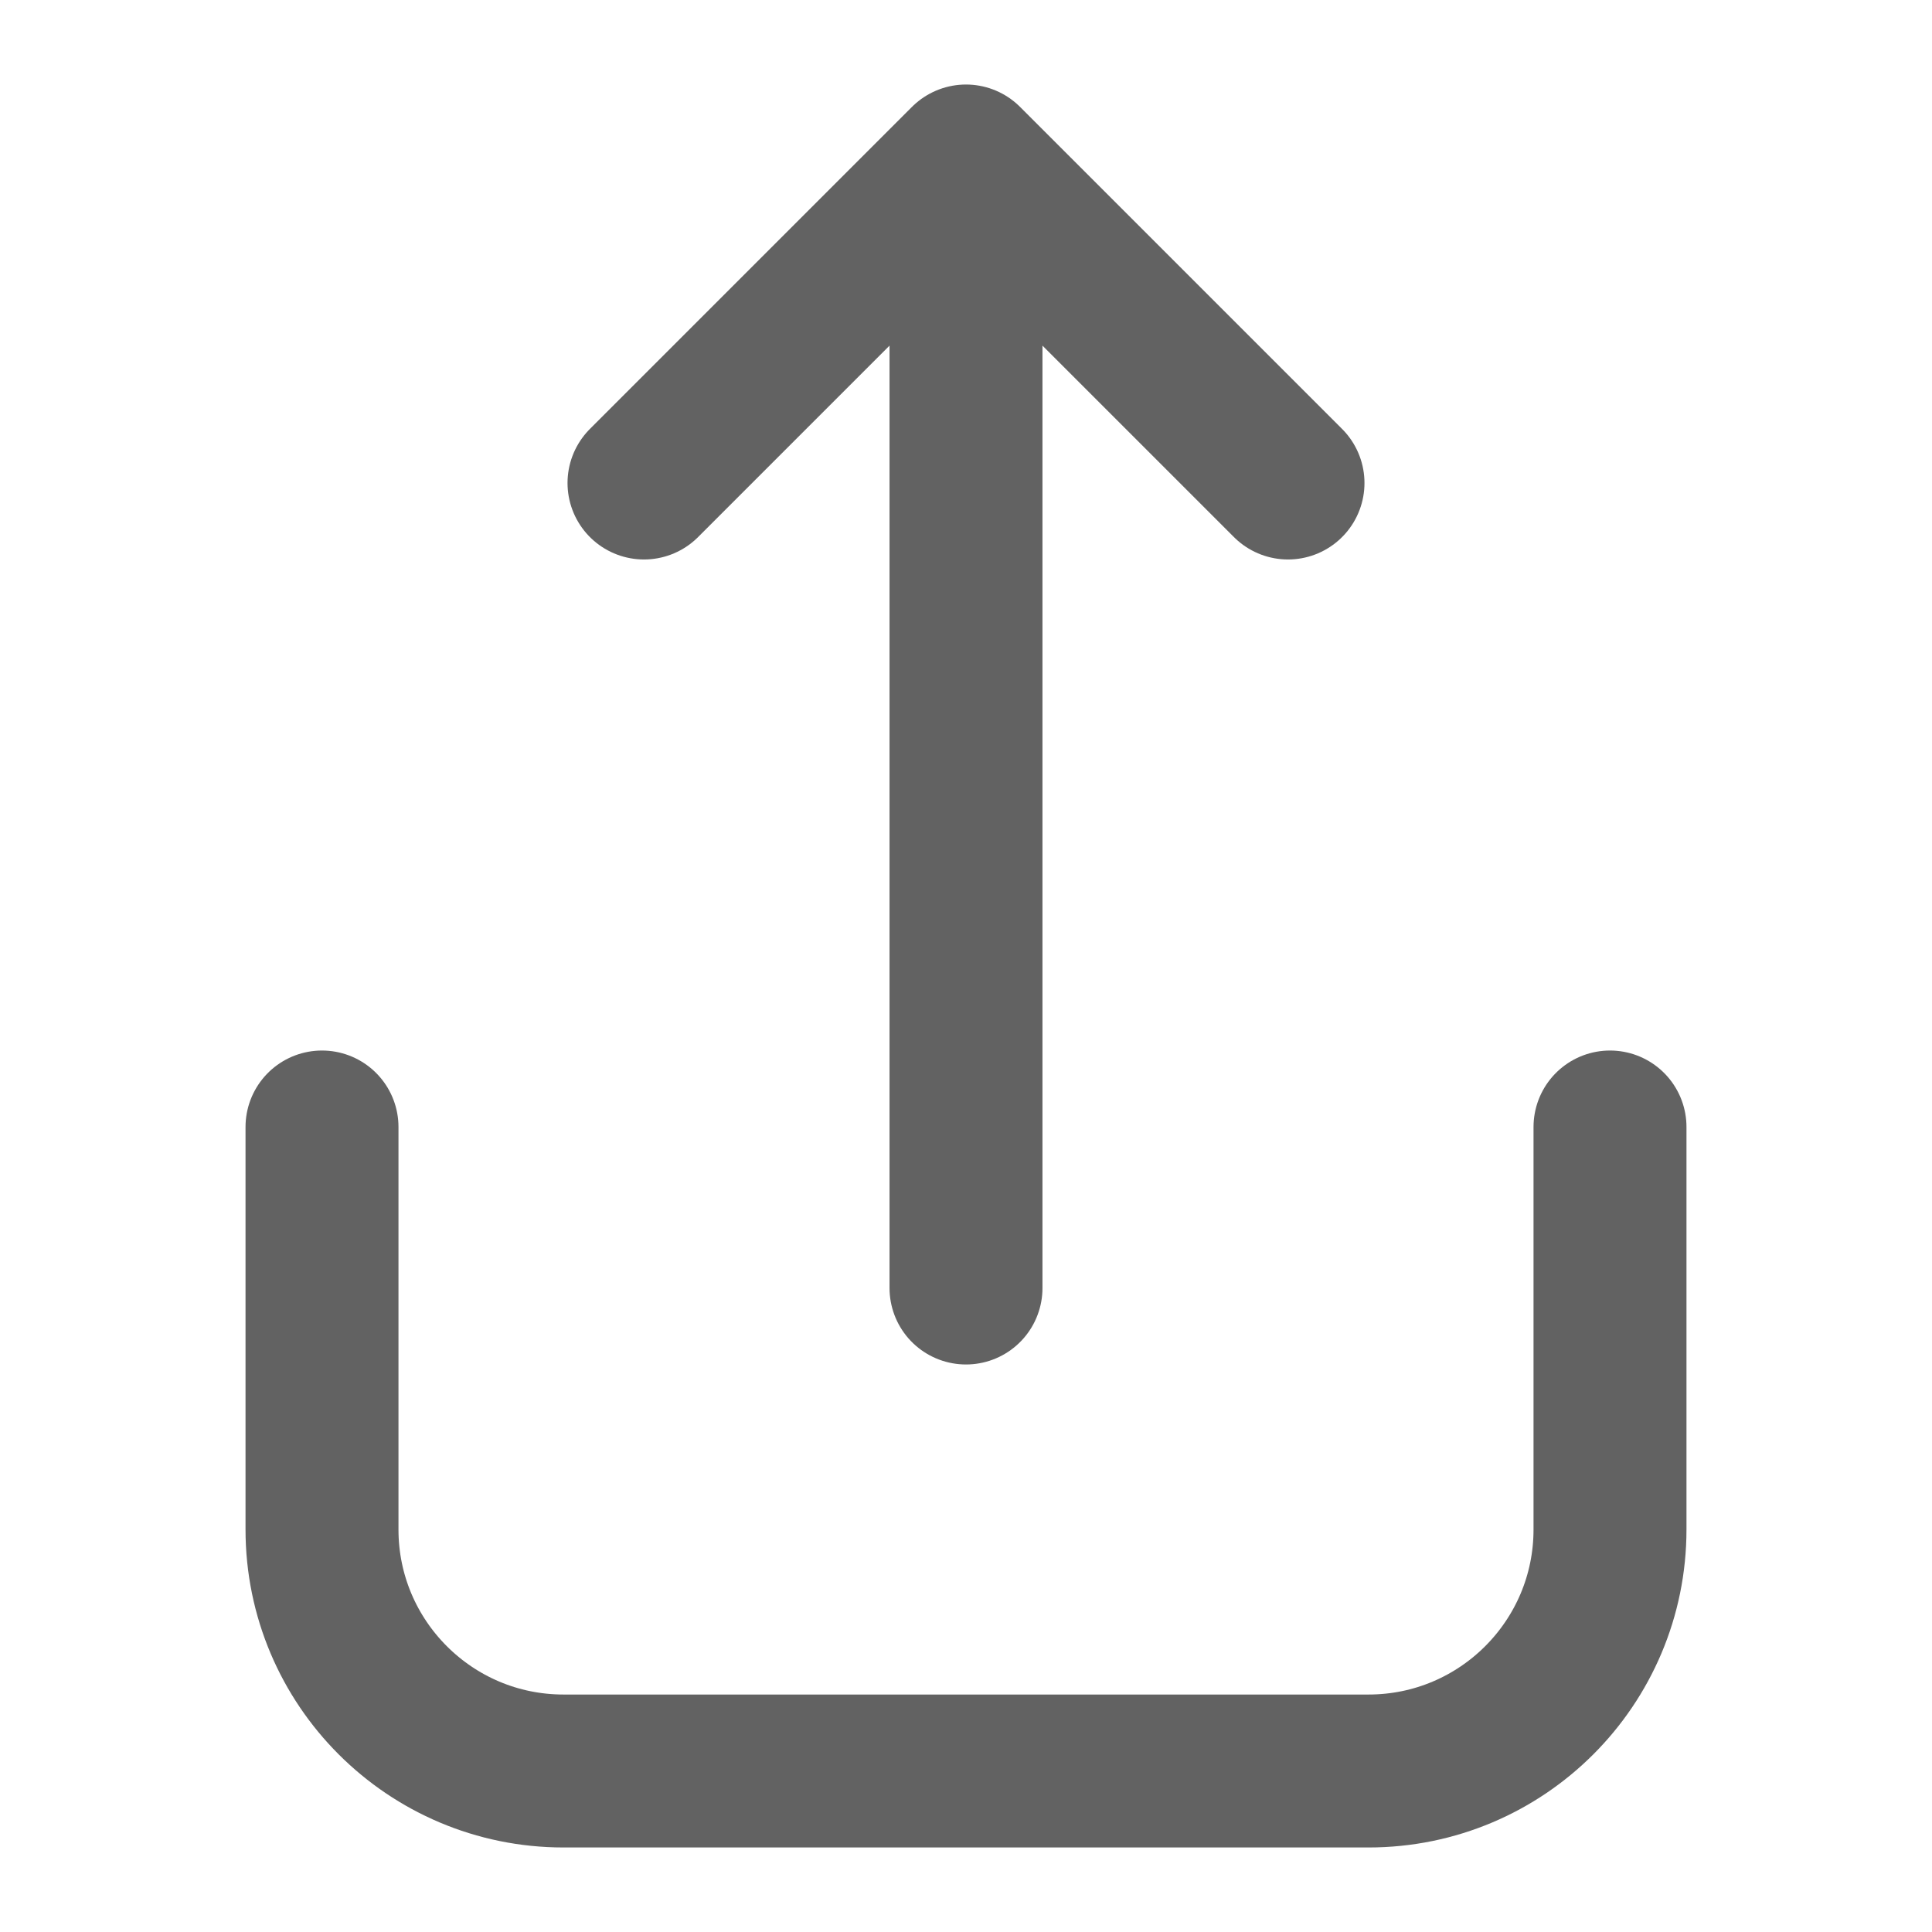
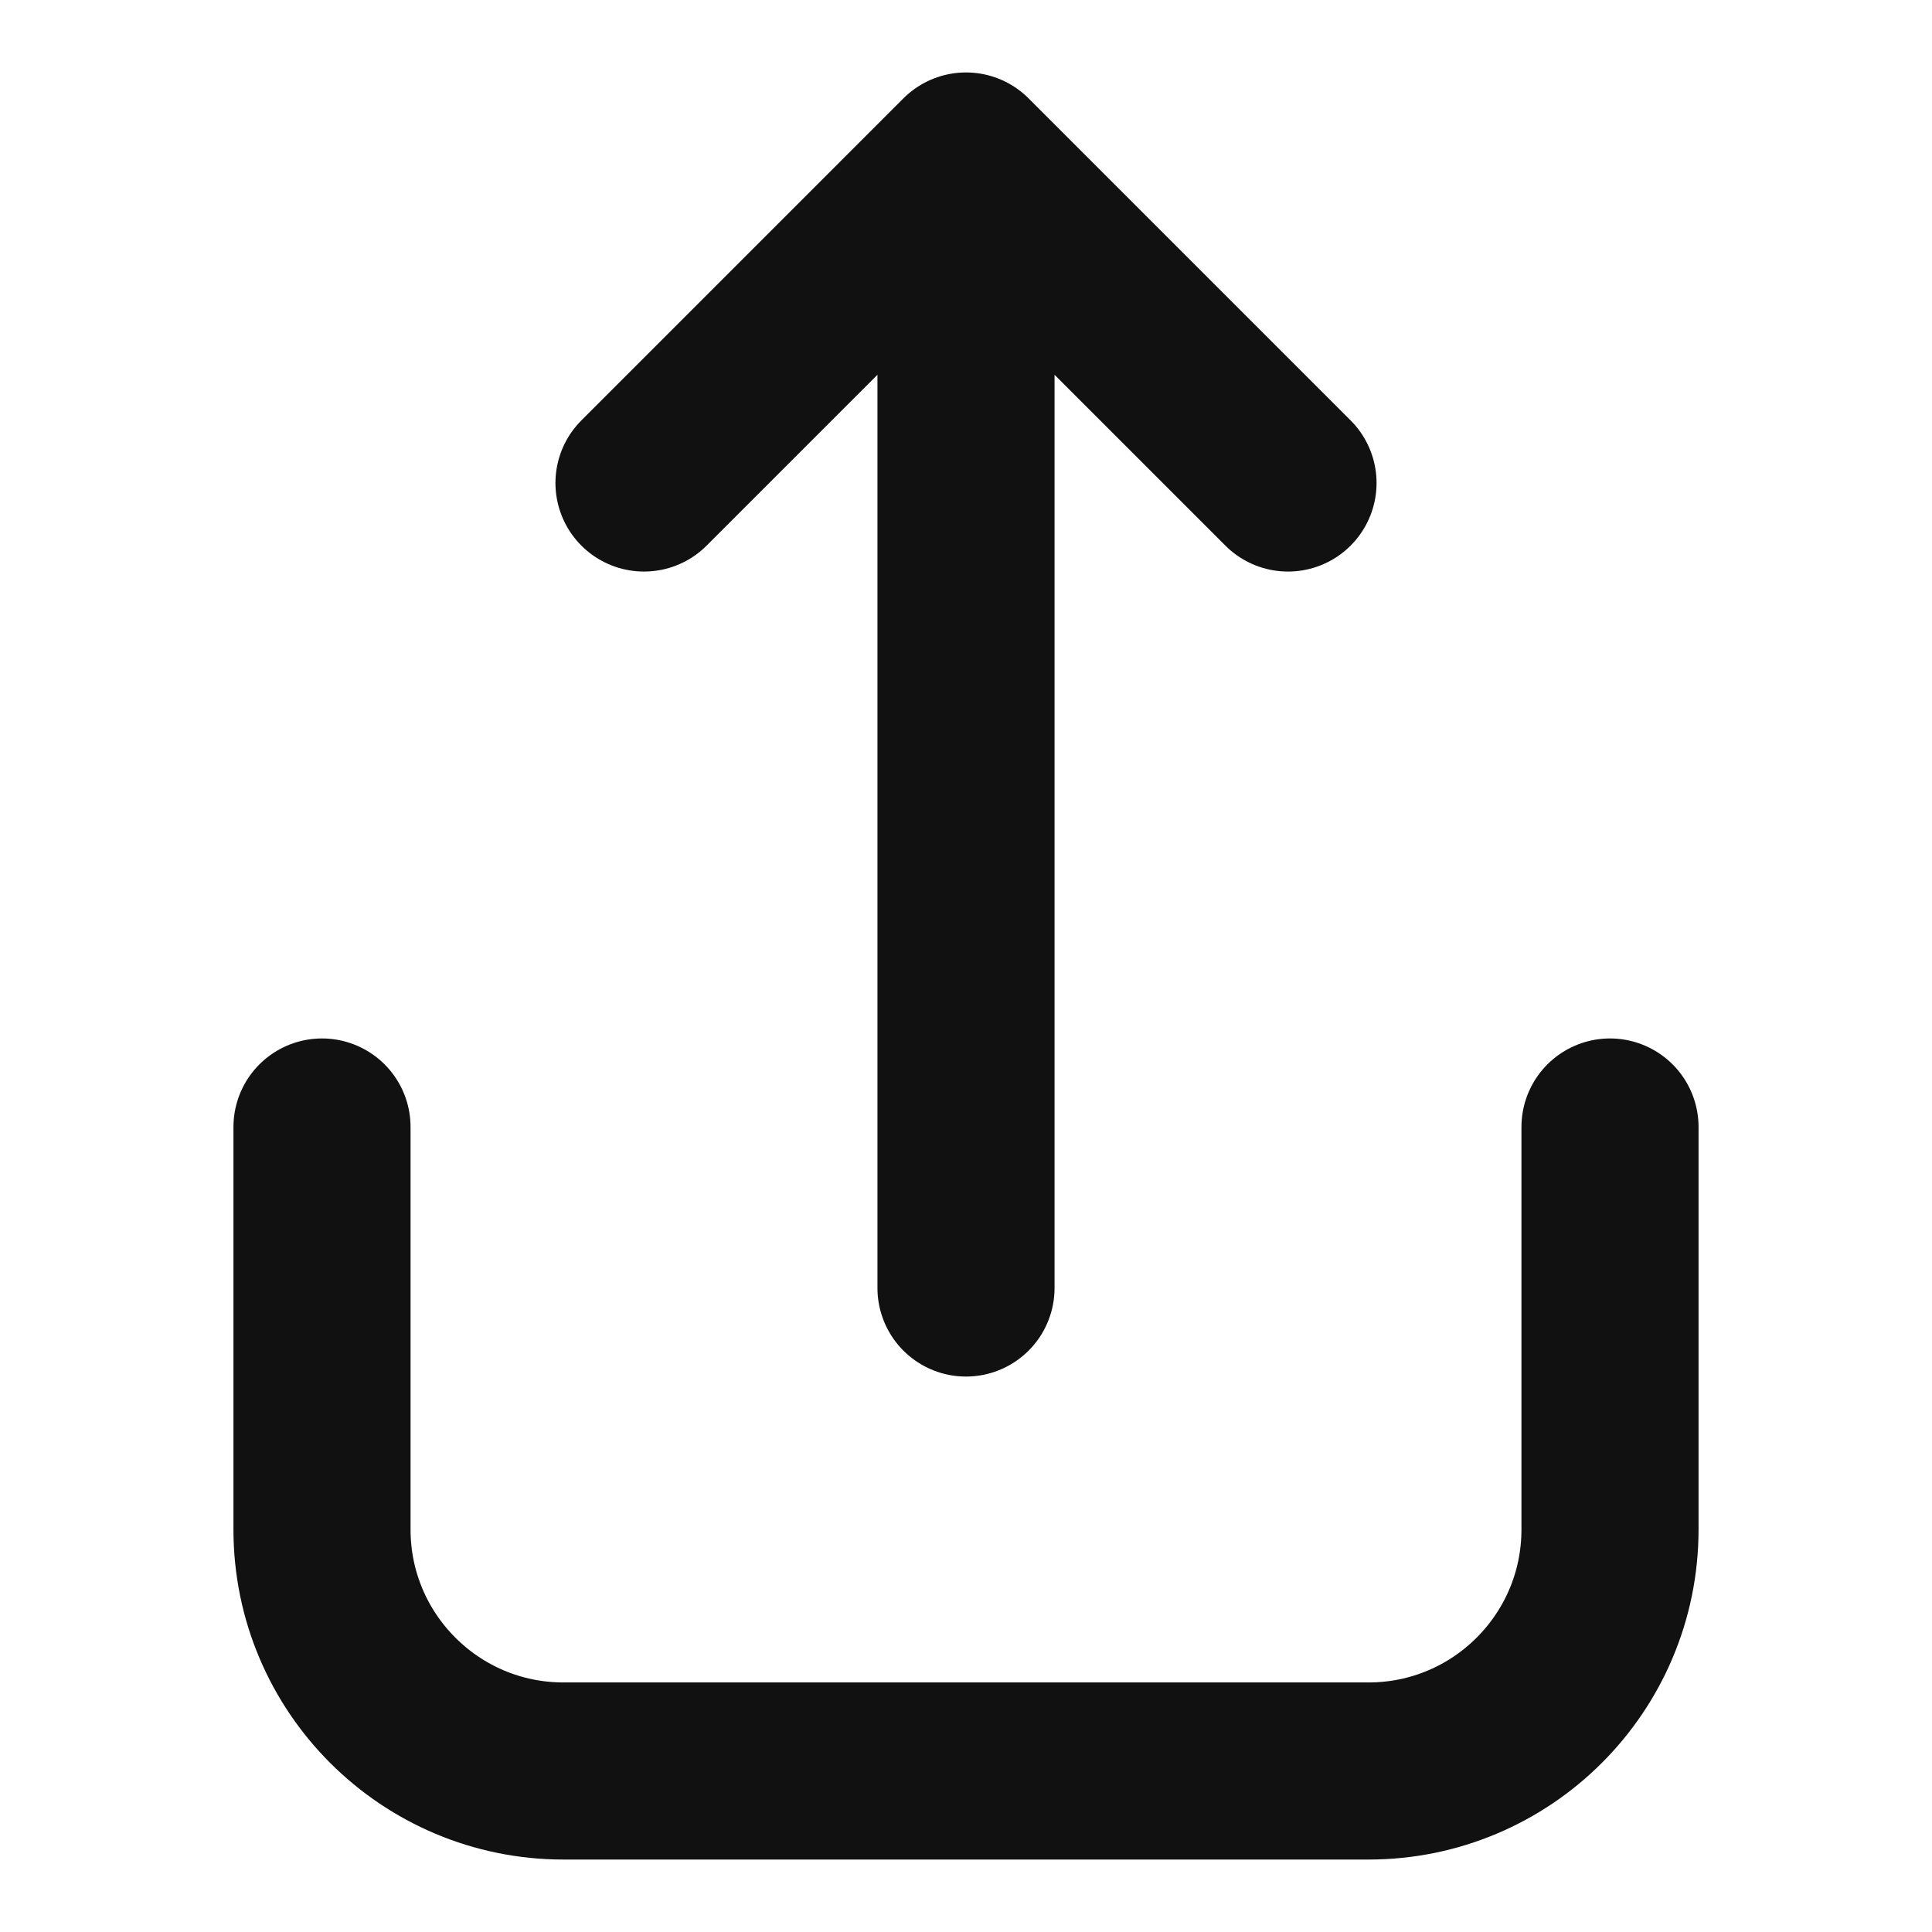
- <svg xmlns="http://www.w3.org/2000/svg" viewBox="0 0 24 24" fill="none" color="#626262" stroke="#626262" stroke-width="1.9" stroke-linecap="round" stroke-linejoin="round">
+ <svg xmlns="http://www.w3.org/2000/svg" viewBox="0 0 24 24" fill="none" color="#111" stroke="#111" stroke-width="2.2" stroke-linecap="round" stroke-linejoin="round">
  <path d="M12 16V2m-4 4 4-4 4 4M4 14v5a3 3 0 0 0 3 3h10a3 3 0 0 0 3-3v-5" />
</svg>
